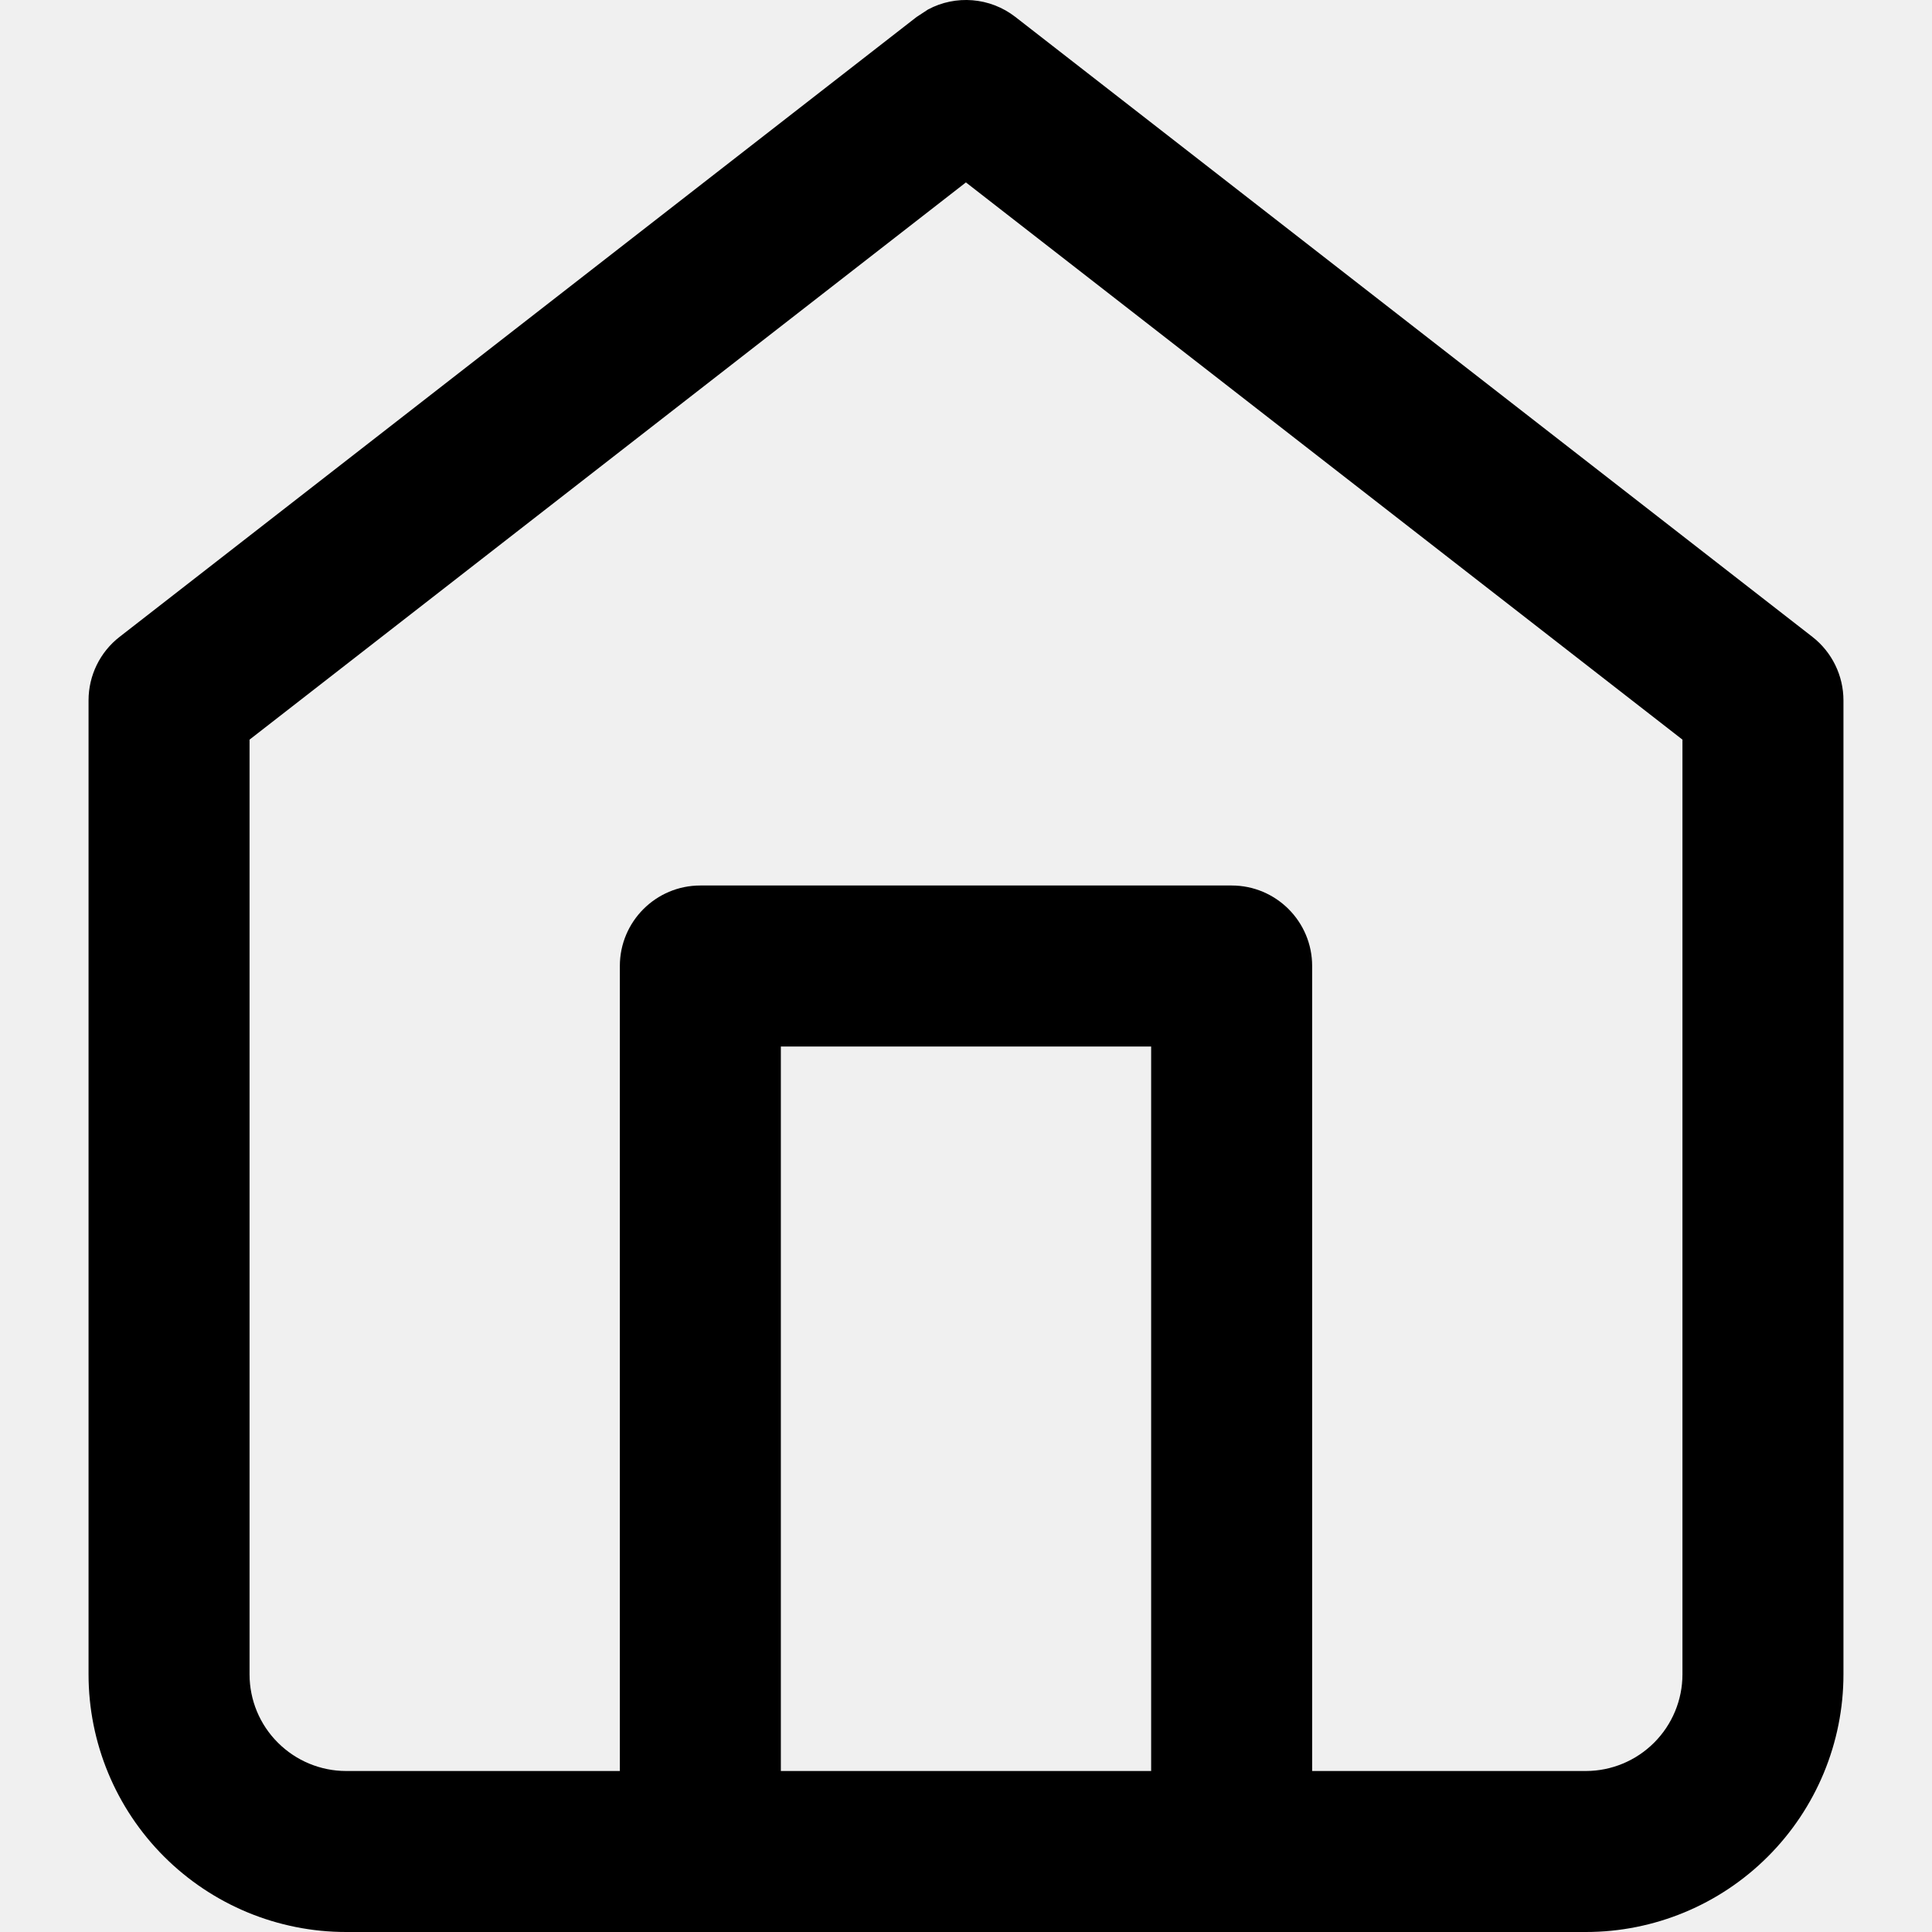
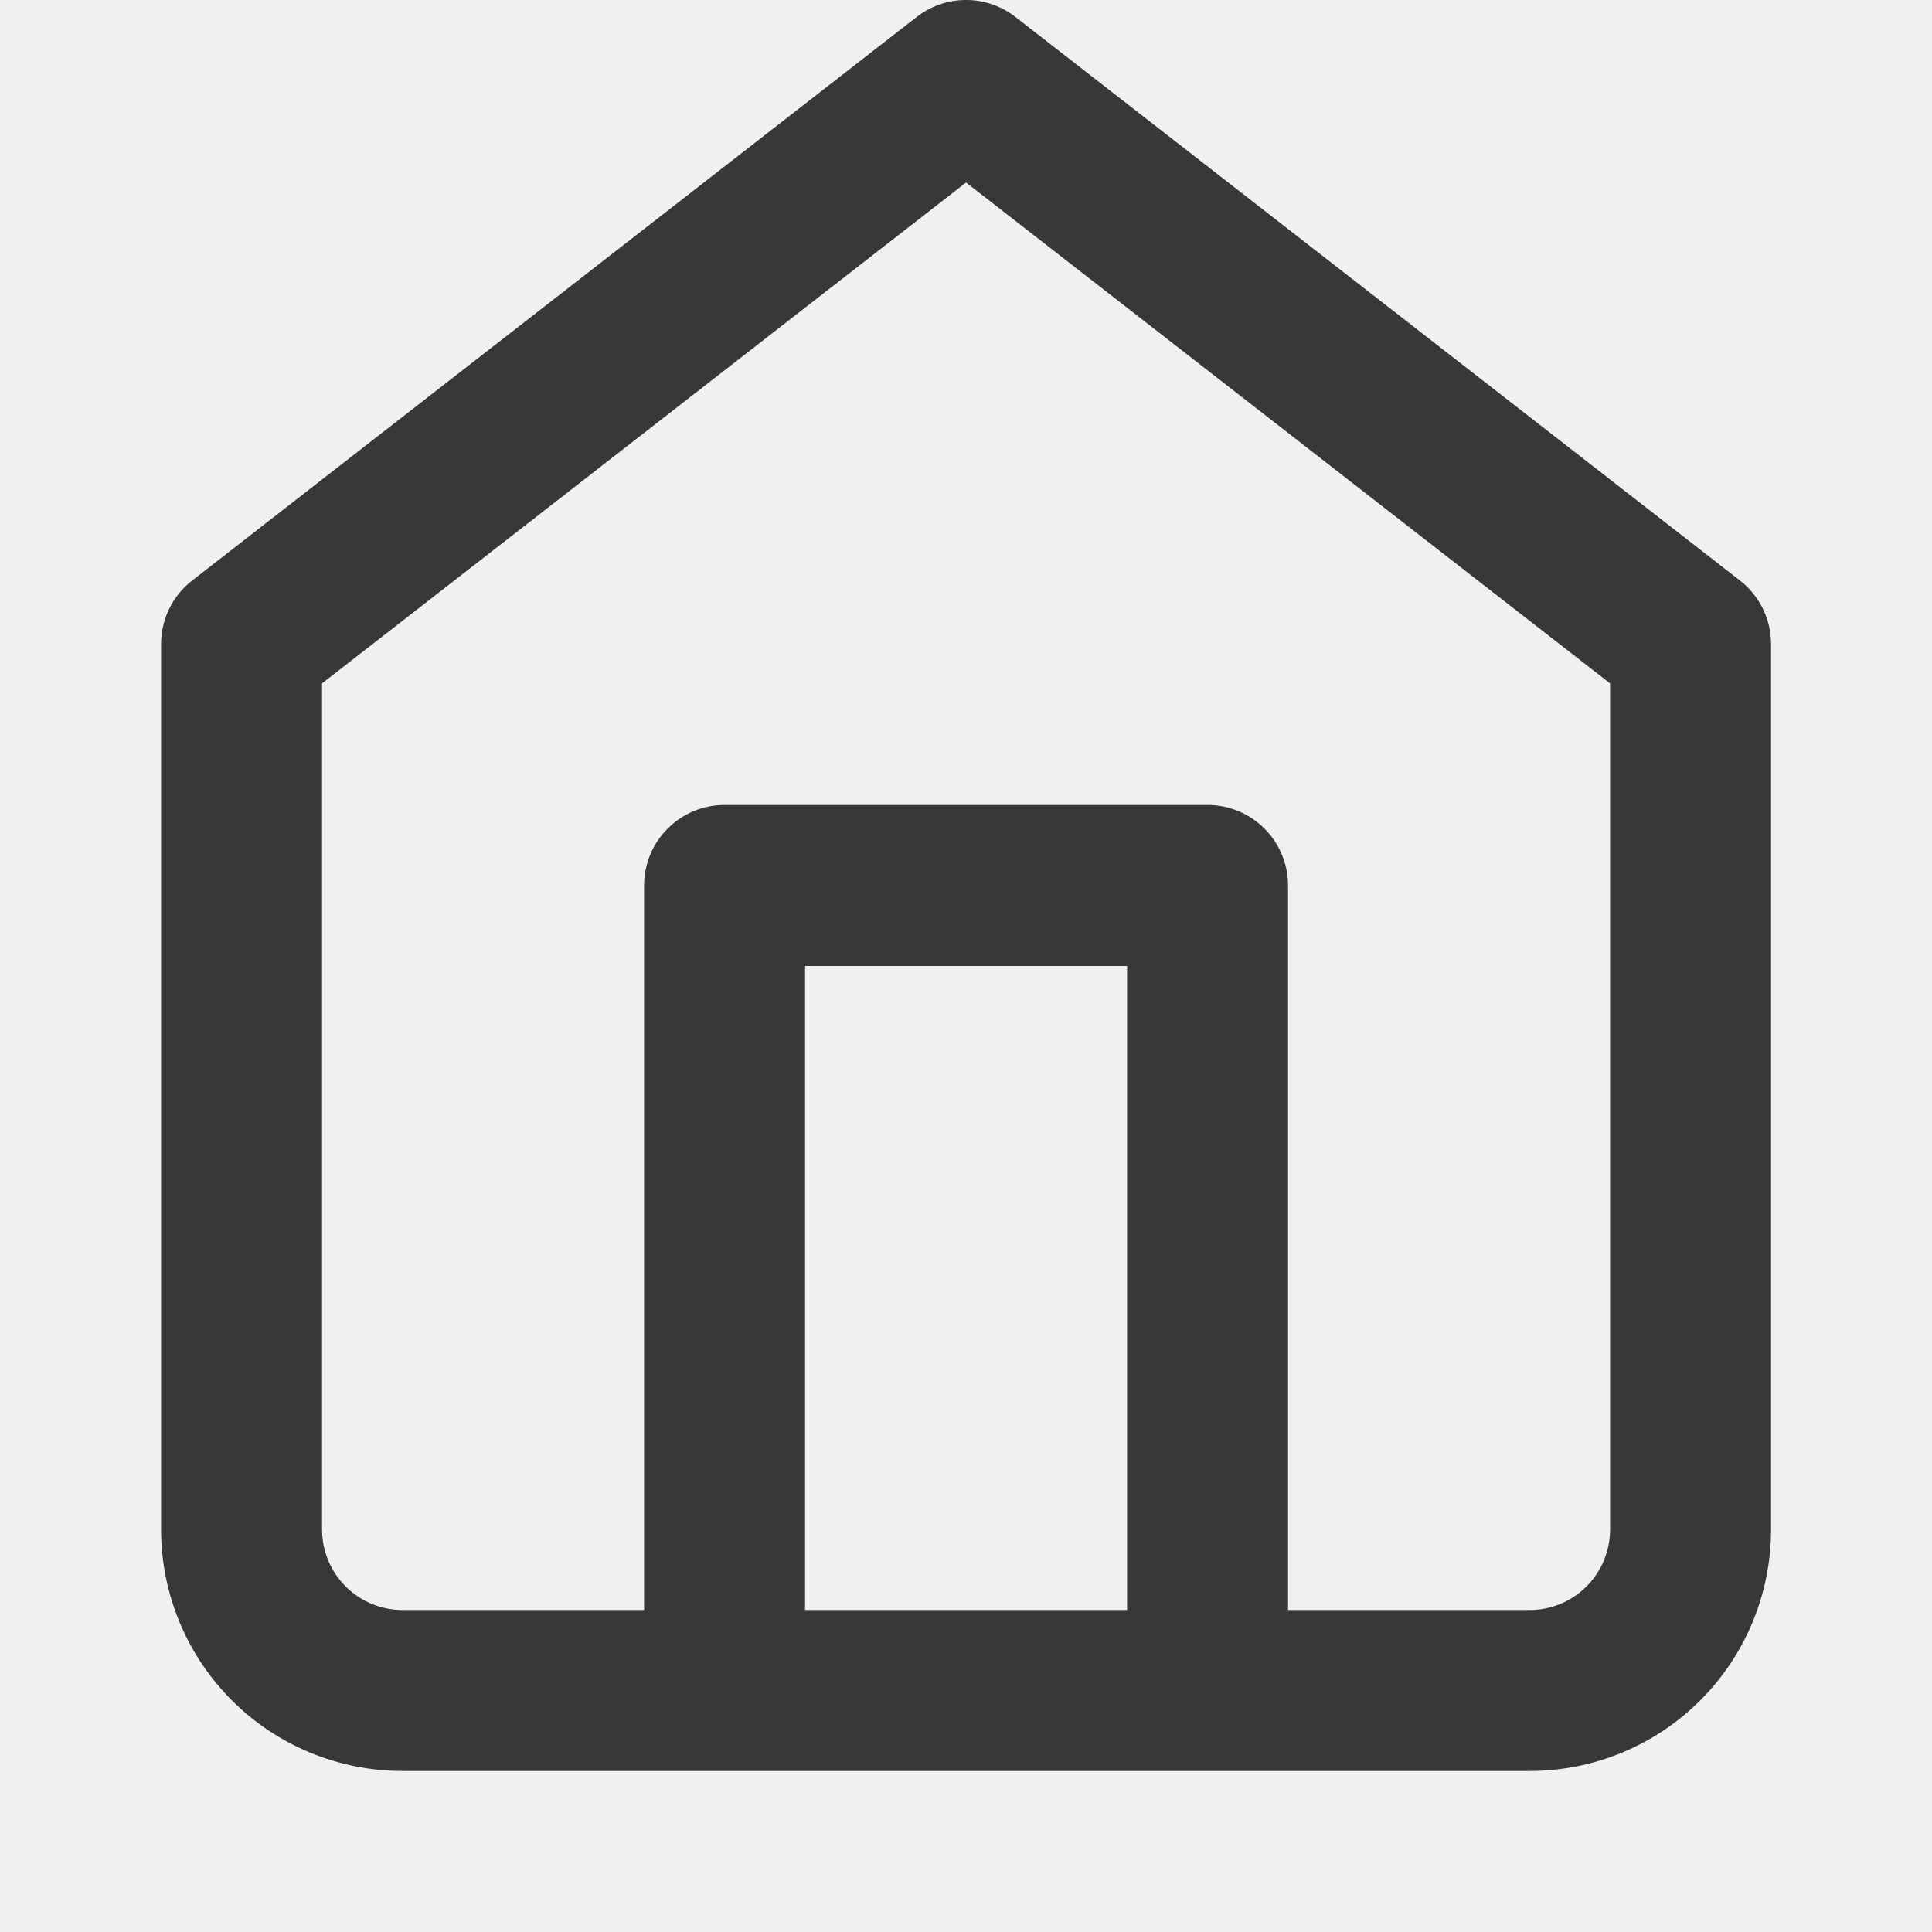
- <svg xmlns="http://www.w3.org/2000/svg" width="24" height="24" viewBox="0 0 24 24" fill="none">
-   <g clip-path="url(#clip-home-beta)">
-     <g>
-       <path d="M20.9 9.188L11.999 2.266L3.1 9.188V20.8C3.1 21.118 3.226 21.423 3.452 21.648C3.677 21.873 3.982 22 4.3 22H19.7C20.018 22 20.323 21.873 20.548 21.648C20.773 21.423 20.9 21.118 20.9 20.8V9.188ZM22.9 20.8C22.9 21.648 22.562 22.462 21.962 23.062C21.362 23.663 20.548 24 19.7 24H4.3C3.451 24 2.638 23.663 2.037 23.062C1.437 22.462 1.1 21.648 1.1 20.8V8.7C1.1 8.392 1.242 8.1 1.486 7.911L11.386 0.211L11.528 0.118C11.871 -0.066 12.298 -0.035 12.614 0.211L22.514 7.911C22.757 8.1 22.9 8.392 22.9 8.7V20.8Z" fill="currentColor" />
-       <path d="M14.3 23V13H9.7V23C9.7 23.552 9.252 24 8.7 24C8.148 24 7.7 23.552 7.7 23V12C7.7 11.448 8.148 11 8.7 11H15.3C15.852 11 16.3 11.448 16.3 12V23C16.3 23.552 15.852 24 15.3 24C14.748 24 14.3 23.552 14.3 23Z" fill="currentColor" />
-     </g>
+ <svg xmlns="http://www.w3.org/2000/svg" width="32" height="32" viewBox="0 0 32 32" fill="none">
+   <g clip-path="url(#clip0_4247_12293)">
+     <path d="M15.183 0.281C15.664 -0.094 16.338 -0.094 16.819 0.281L28.819 9.615C29.144 9.867 29.334 10.256 29.334 10.667V25.333C29.334 26.394 28.913 27.412 28.163 28.162C27.413 28.913 26.395 29.333 25.334 29.333H6.668C5.607 29.333 4.589 28.913 3.839 28.162C3.089 27.412 2.668 26.394 2.668 25.333V10.667C2.668 10.256 2.858 9.867 3.183 9.615L15.183 0.281ZM5.334 11.319V25.333C5.334 25.687 5.475 26.027 5.725 26.277C5.975 26.527 6.314 26.667 6.668 26.667H10.668V14.667C10.668 13.931 11.265 13.333 12.001 13.333H20.001C20.737 13.333 21.334 13.931 21.334 14.667V26.667H25.334C25.688 26.667 26.027 26.527 26.277 26.277C26.527 26.027 26.668 25.687 26.668 25.333V11.319L16.001 3.023L5.334 11.319ZM13.334 26.667H18.668V16H13.334V26.667Z" fill="#383838" />
  </g>
  <defs>
-     <clipPath id="clip-home-beta">
-       <rect width="24" height="24" fill="white" />
+     <clipPath id="clip0_4247_12293">
+       <rect width="32" height="32" fill="white" />
    </clipPath>
  </defs>
</svg>
